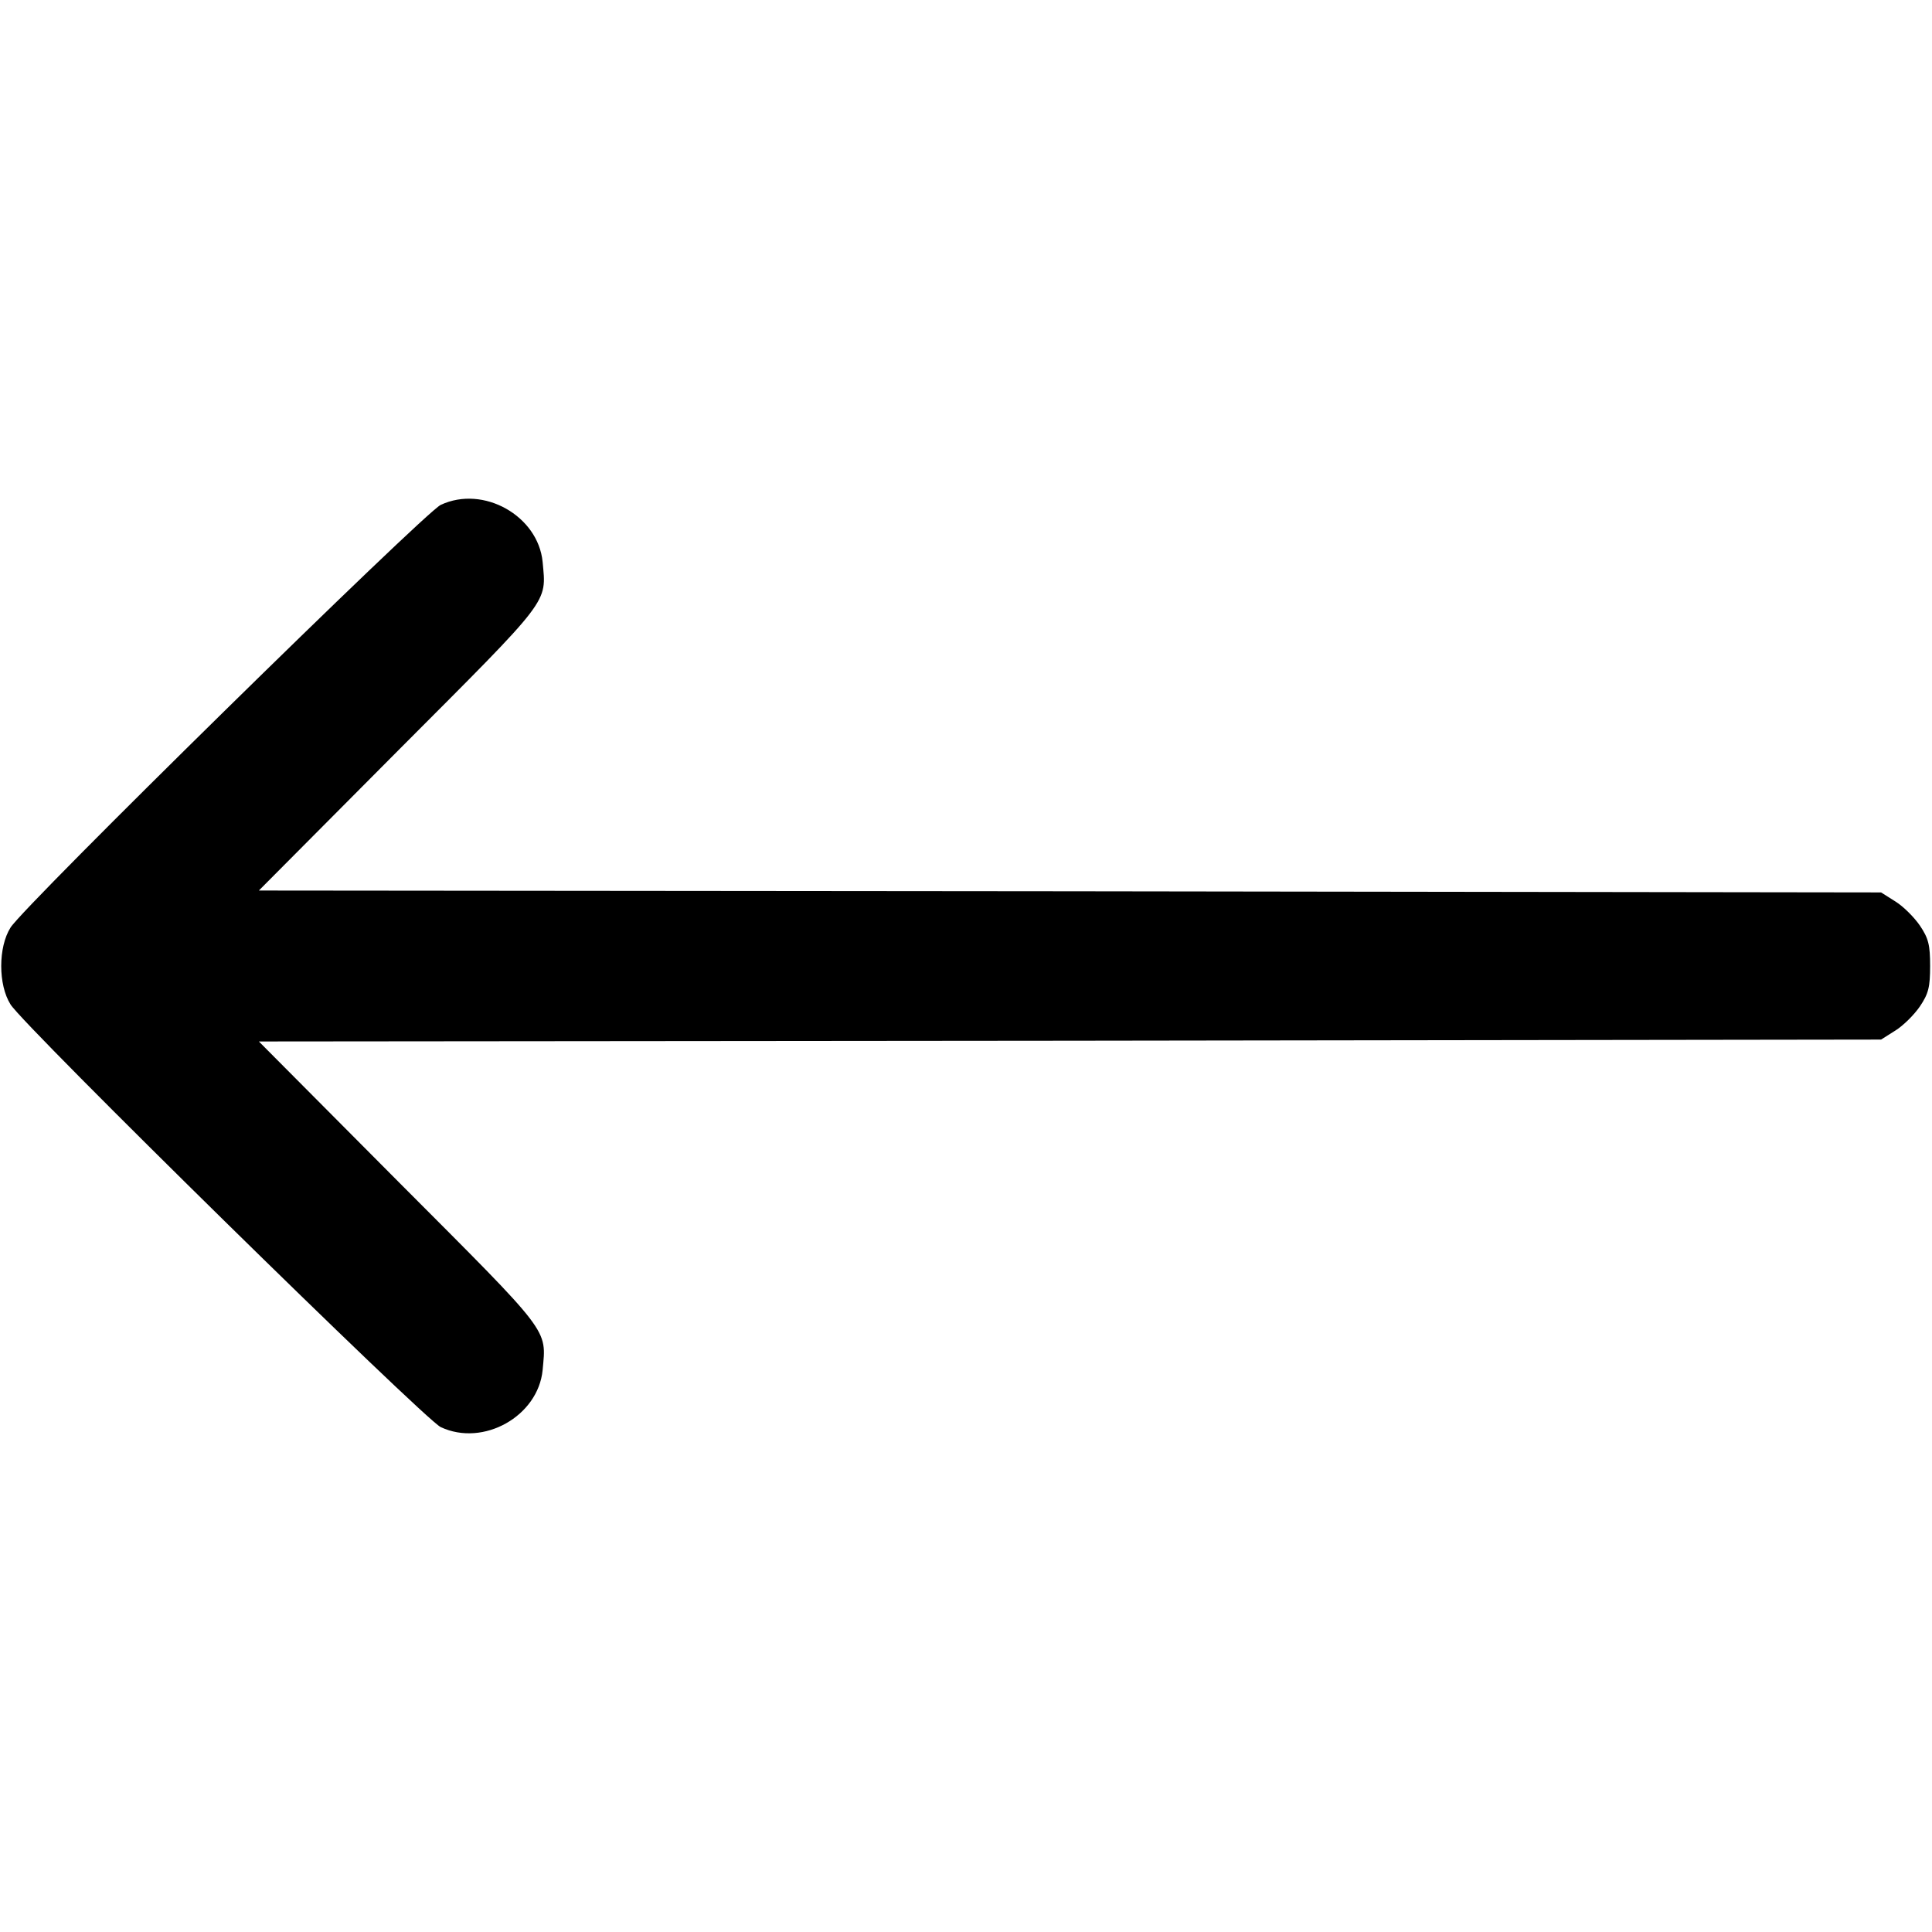
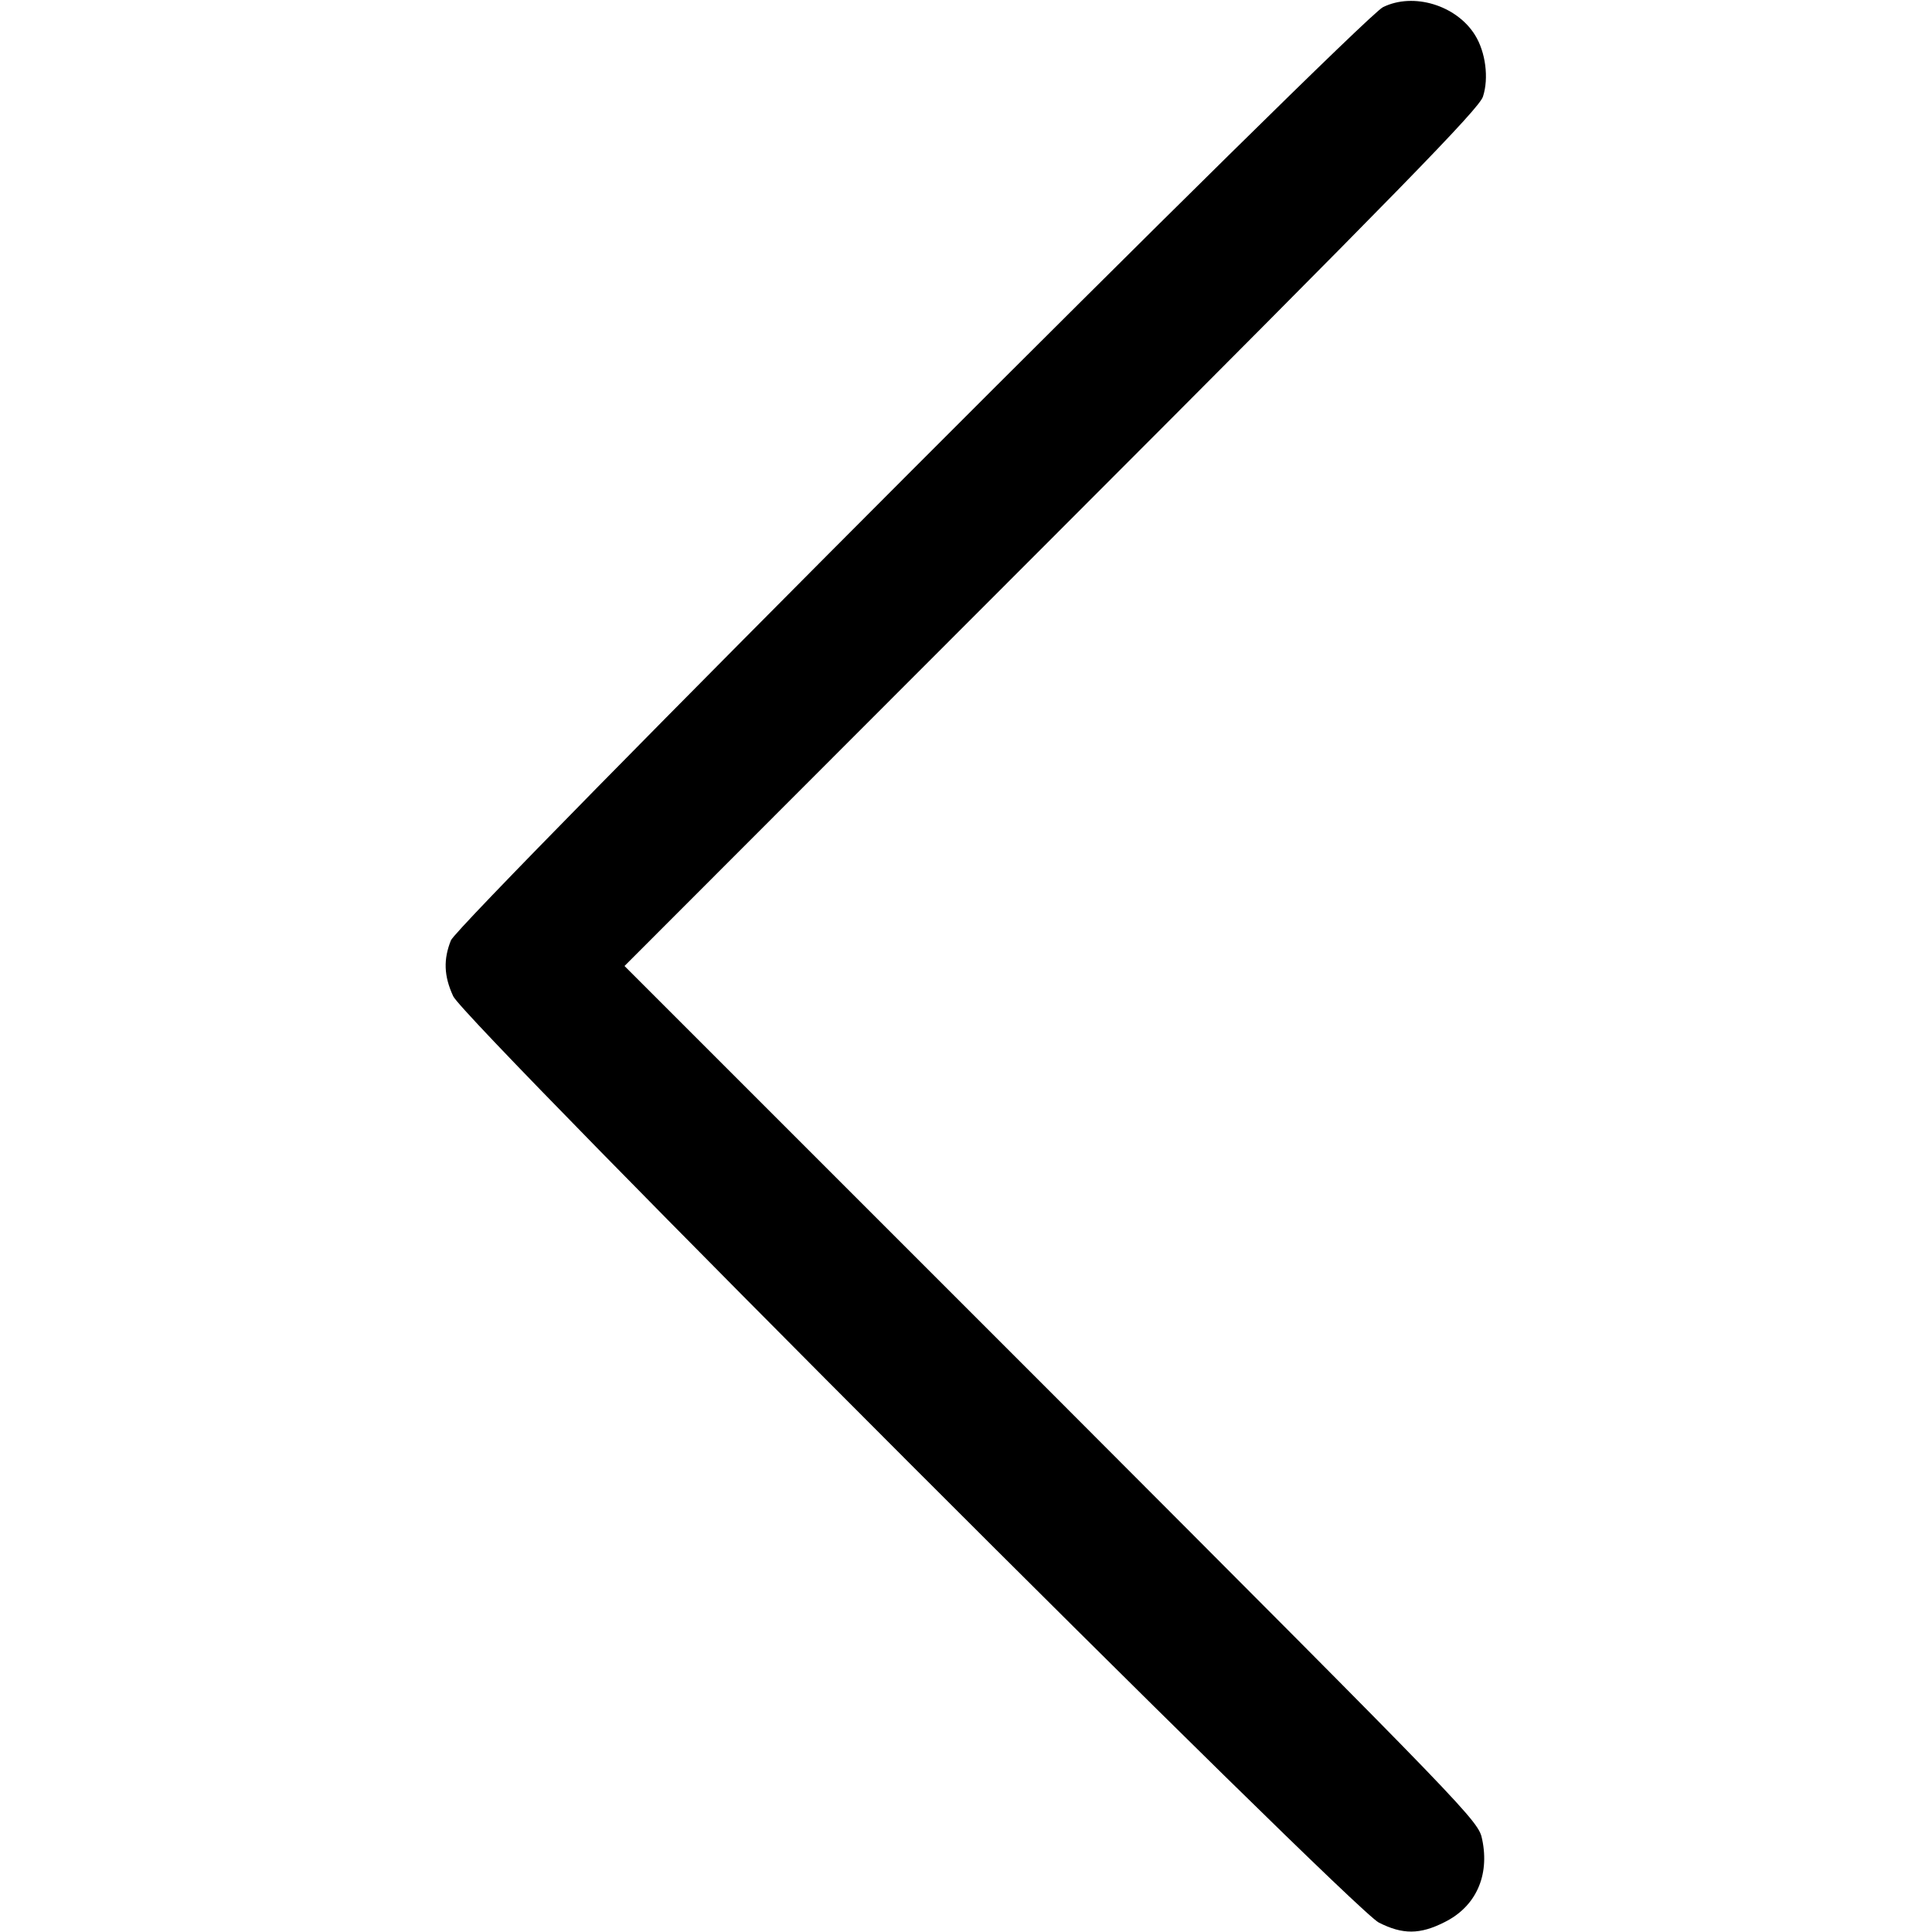
<svg xmlns="http://www.w3.org/2000/svg" version="1.0" width="512pt" height="512pt" viewBox="0 0 512 512" preserveAspectRatio="xMidYMid meet">
  <g transform="translate(0,512) scale(0.1,-0.1)" fill="#000000" stroke="none">
-     <path d="M1168 3782 c-43 -20 -1104 -1062 -1140 -1120 -33 -52 -33 -152 0 -204 36 -58 1097 -1100 1140 -1120 113 -53 258 29 270 151 10 111 25 91 -381 498 l-371 373 2149 2 2150 3 38 24 c21 13 50 42 65 64 23 34 27 52 27 107 0 55 -4 73 -27 107 -15 22 -44 51 -65 64 l-38 24 -2150 3 -2149 2 371 373 c406 407 391 387 381 498 -12 122 -157 204 -270 151z" />
+     <path d="M3665 5101 c-58 -28 -2449 -2422 -2470 -2473 -20 -50 -19 -94 6 -148 29 -66 2381 -2419 2453 -2455 63 -32 109 -32 174 1 83 41 120 123 100 219 -10 50 -21 61 -1141 1183 l-1132 1132 1132 1133 c925 926 1133 1139 1143 1171 16 49 7 118 -21 163 -49 79 -163 114 -244 74z" />
  </g>
</svg>
